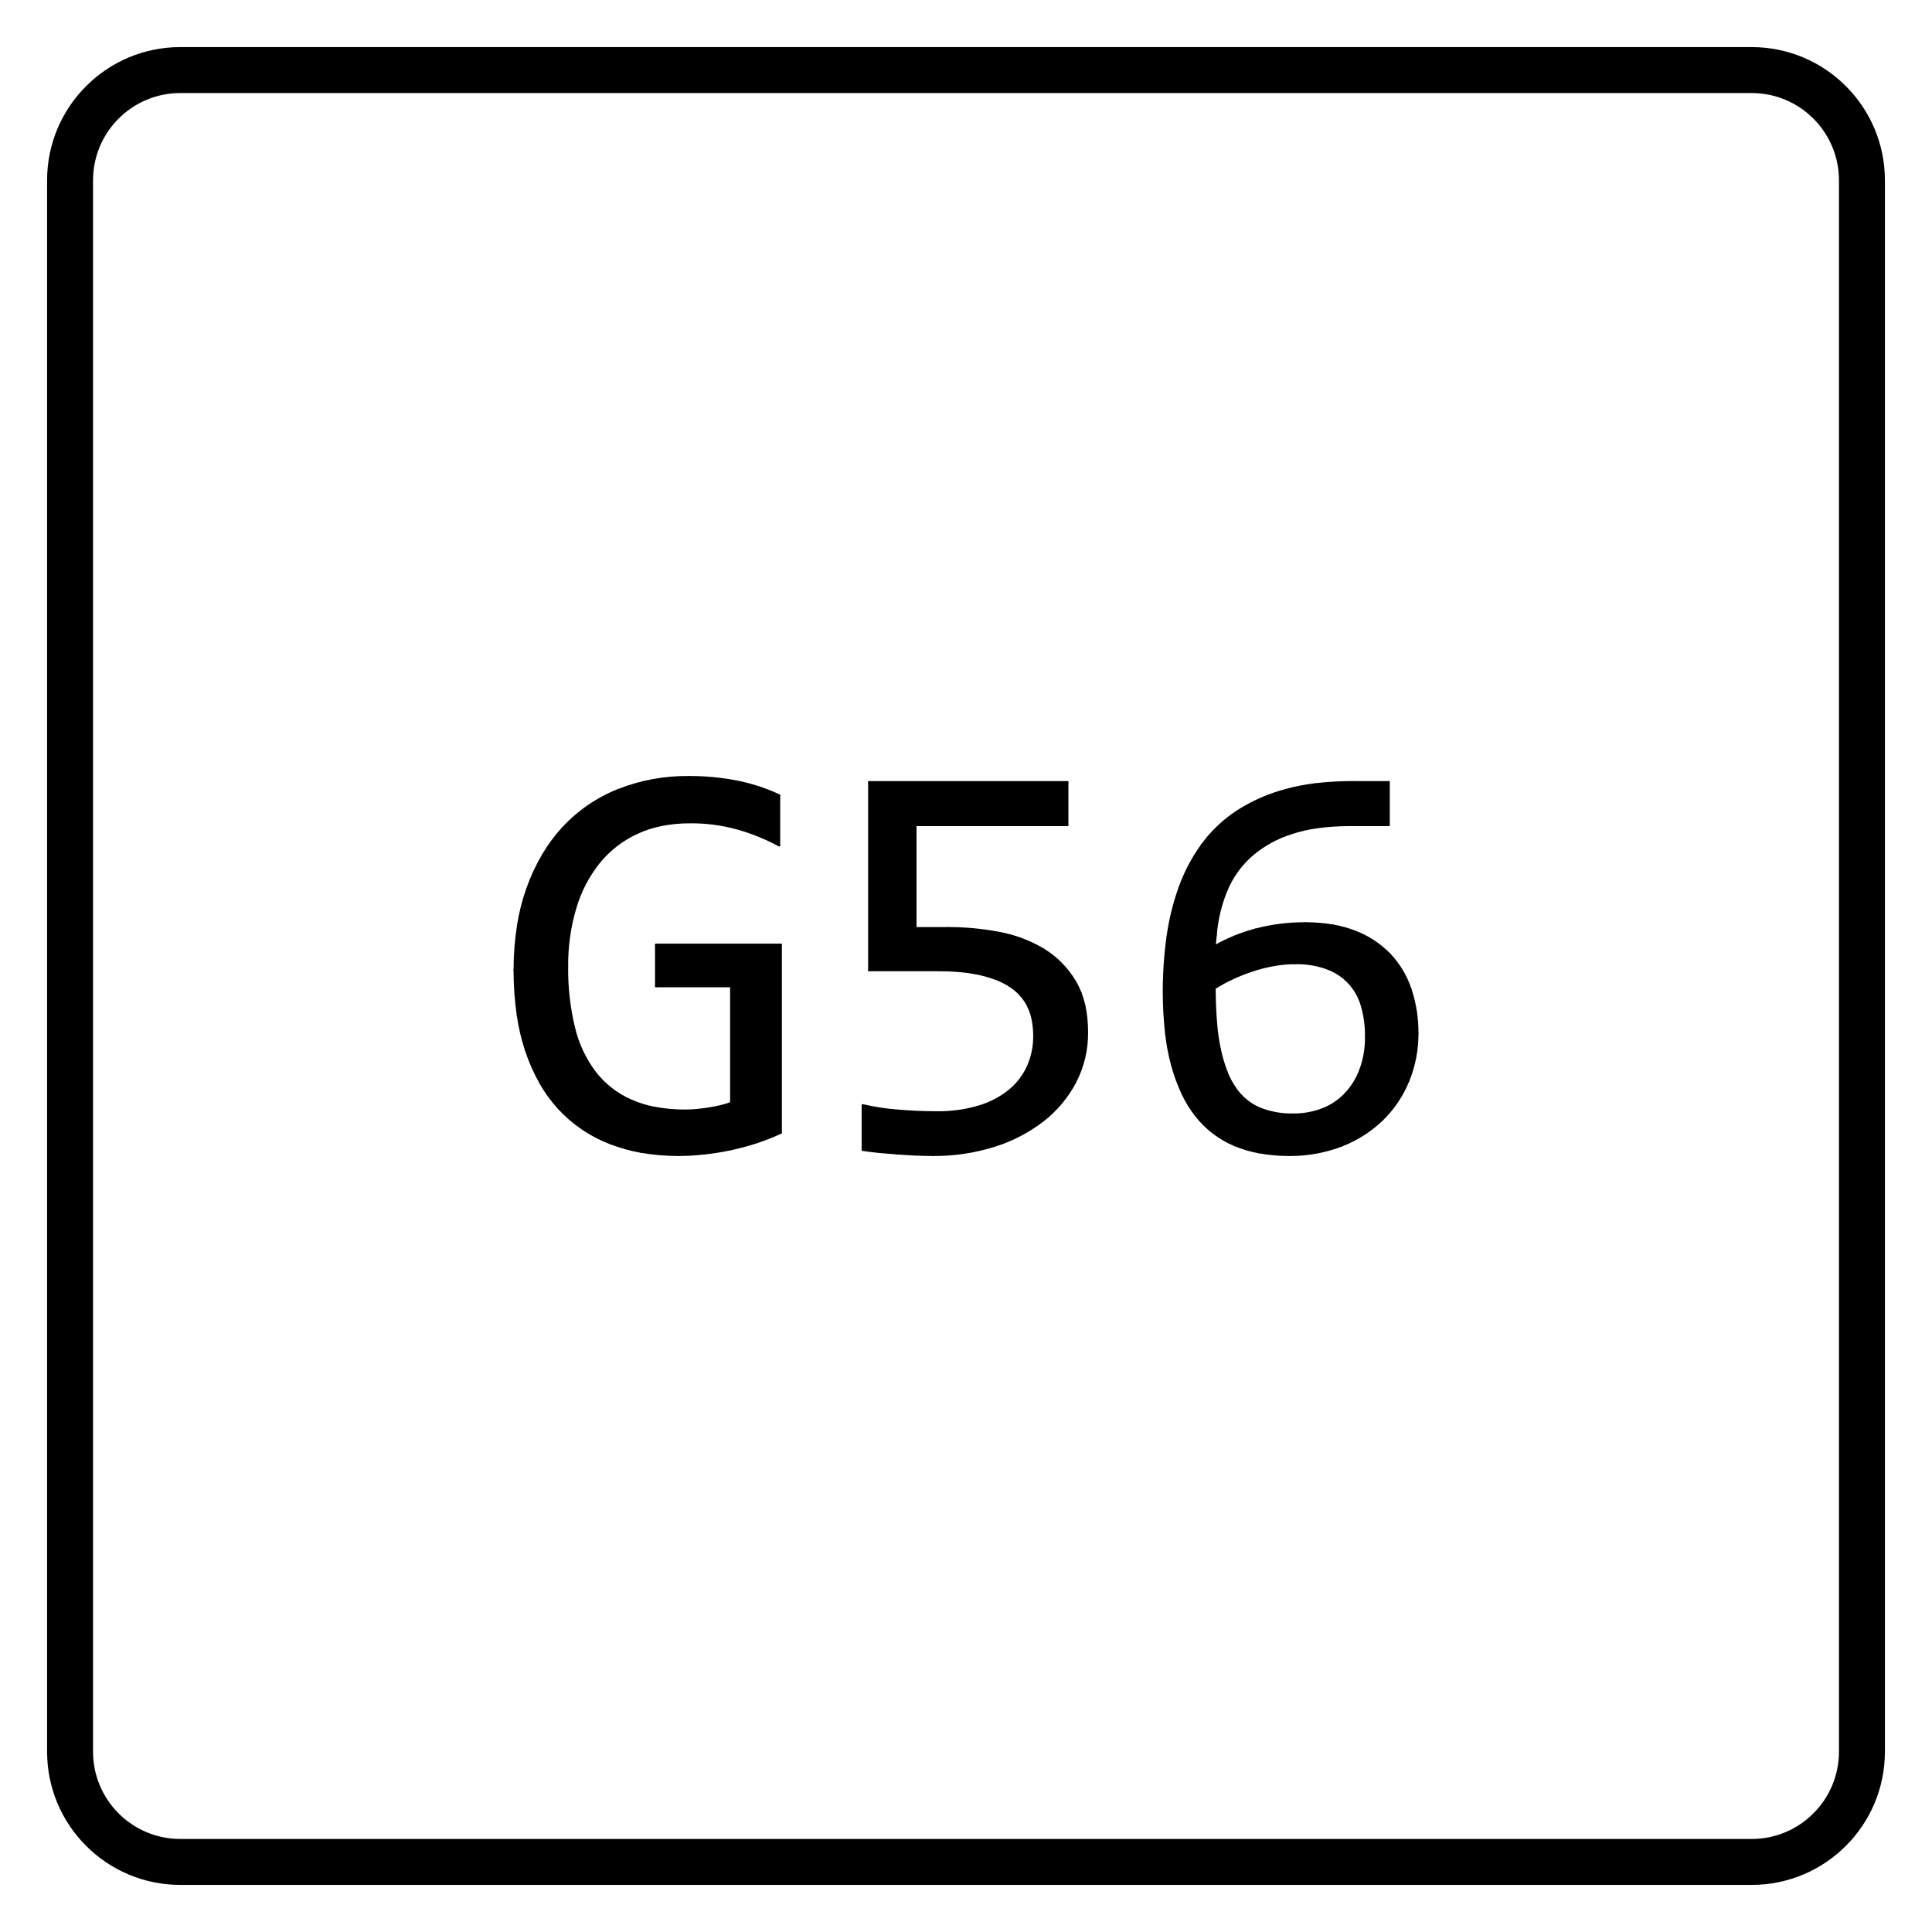
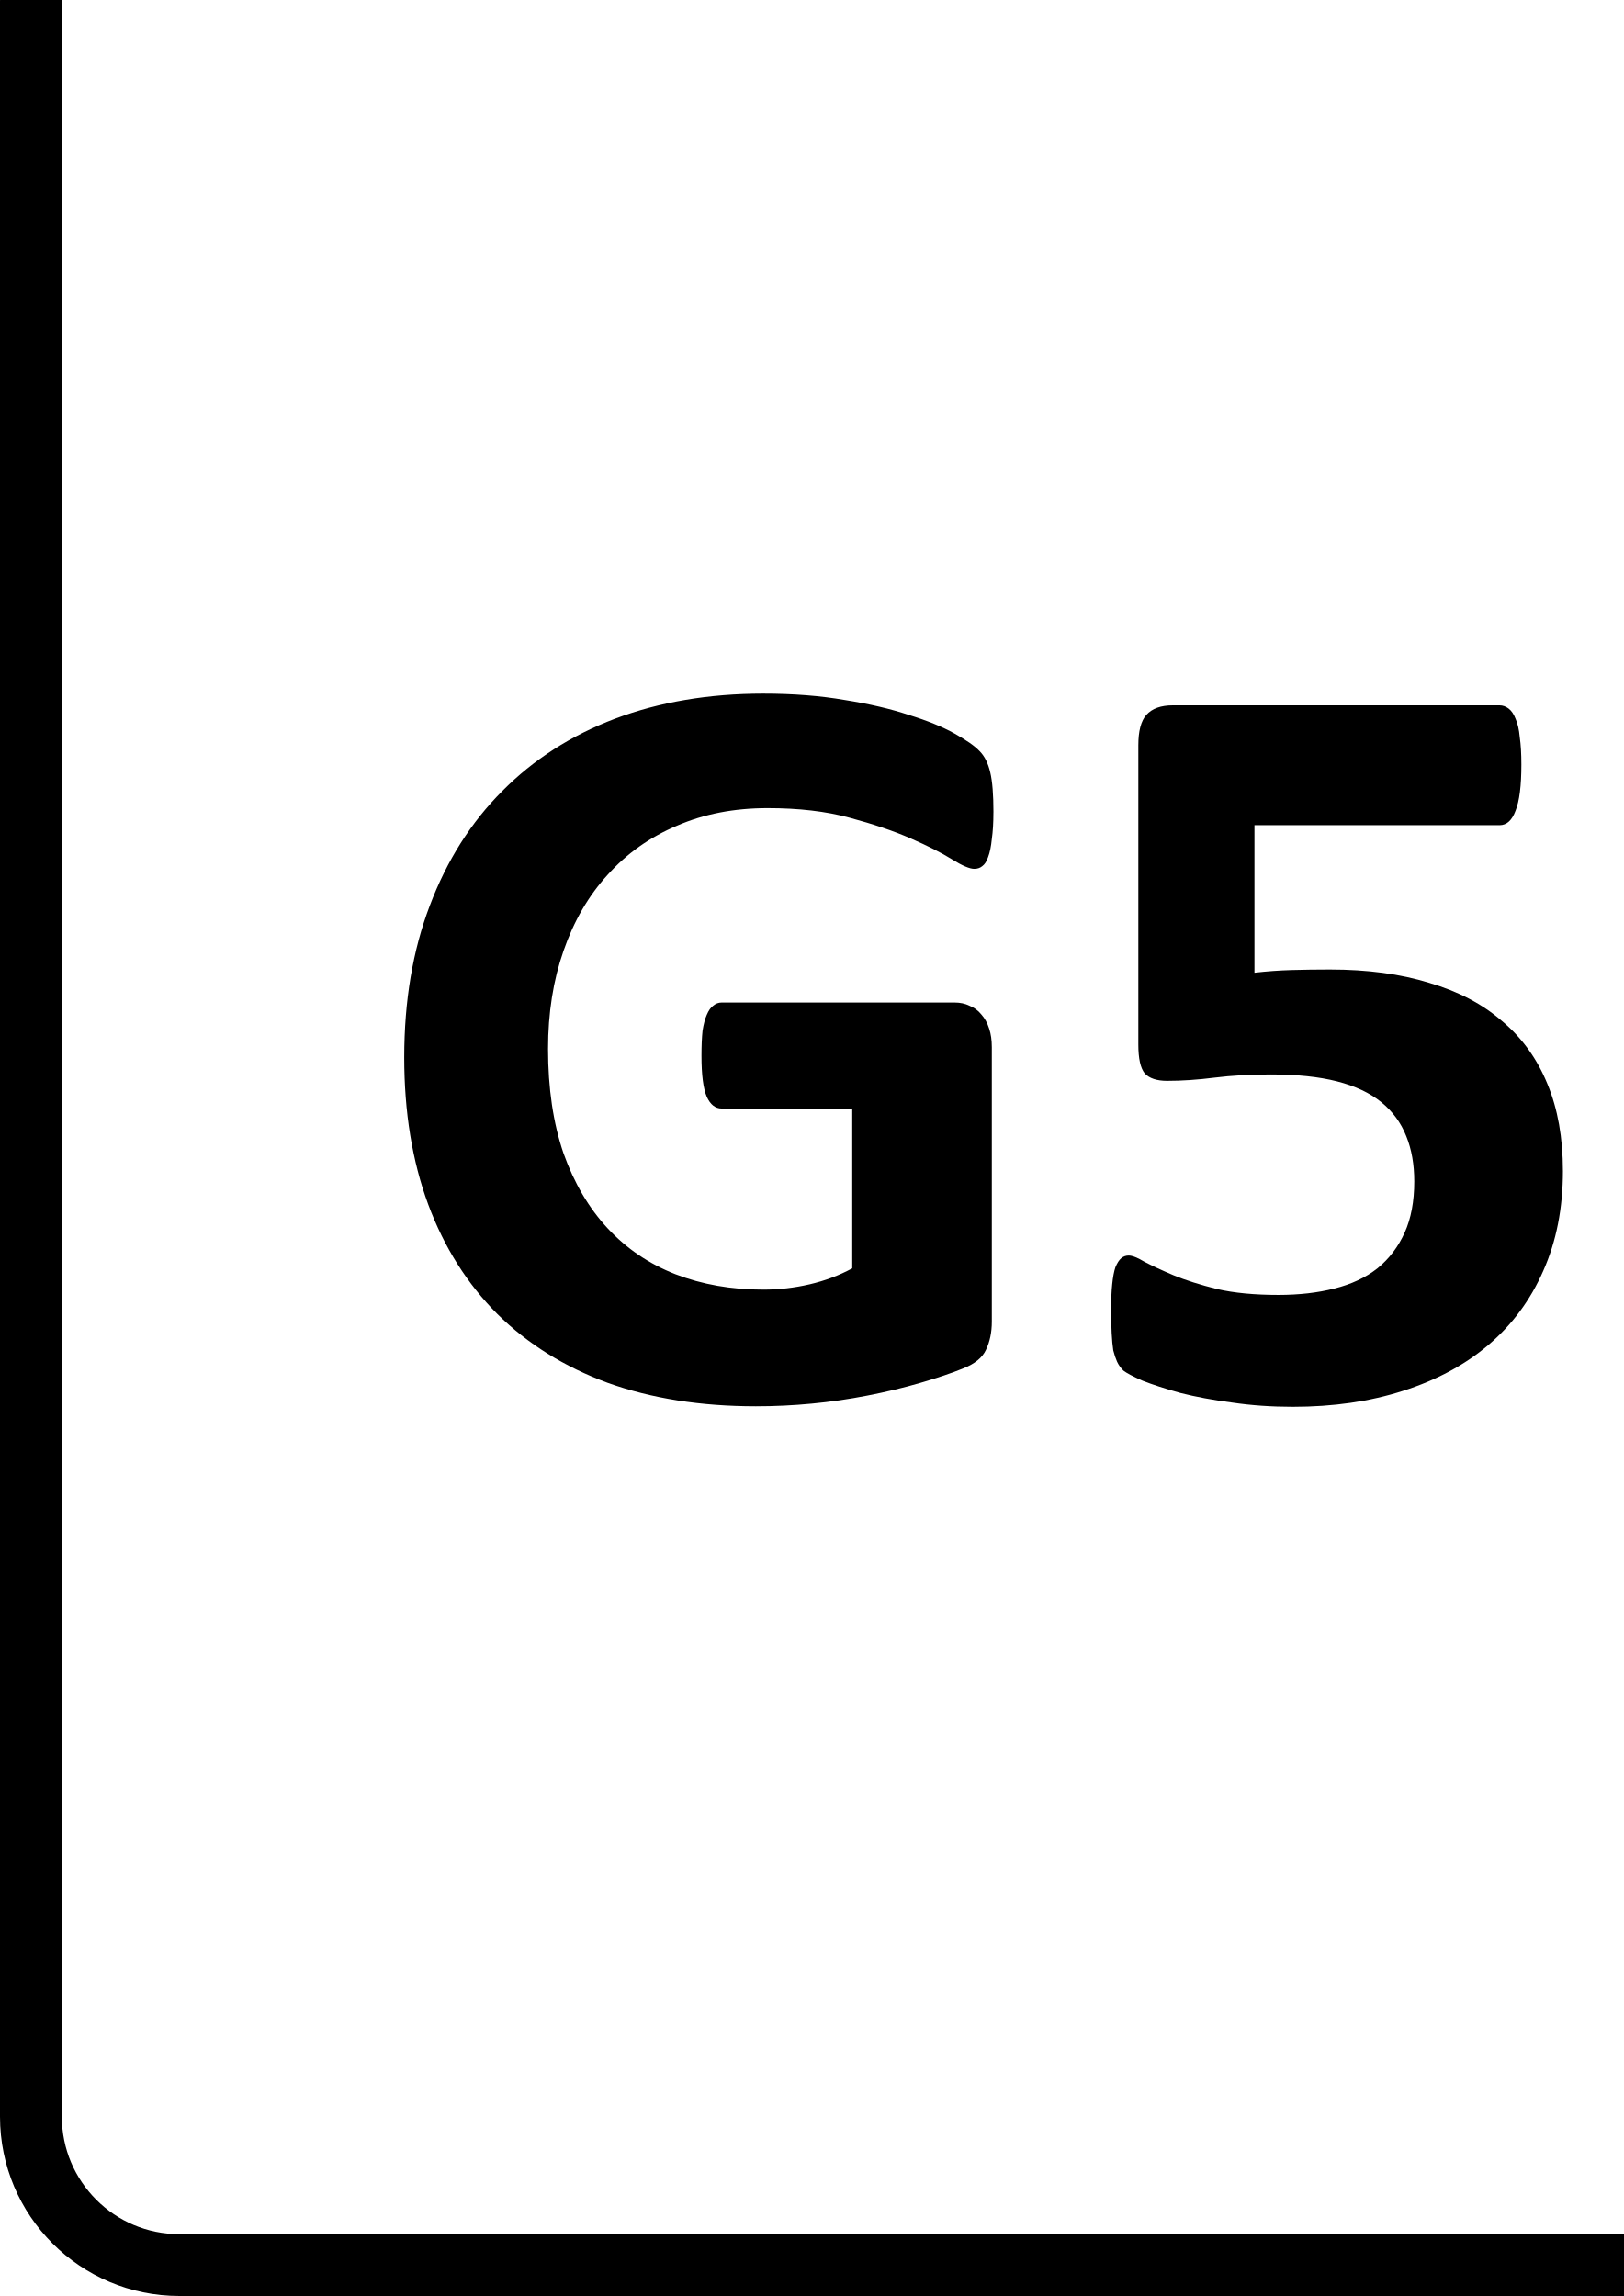
- <svg xmlns="http://www.w3.org/2000/svg" width="210.25mm" height="210.25mm" viewBox="-105.125 -105.125 210.25 210.25" version="1.1" style="stroke-linecap:round;stroke-linejoin:round;fill:none">
-   <g transform="scale(1,-1)">
-     <path d="M100,-85.5 L100,85.5 A14.5,14.5 0 0 1 85.5,100 L-85.5,100 A14.5,14.5 0 0 1 -100,85.5 L-100,-85.5 A14.5,14.5 0 0 1 -85.5,-100 L85.5,-100 A14.5,14.5 0 0 1 100,-85.5M-85.5,95 A9.5,9.5 0 0 1 -95,85.5 L-95,-85.5 A9.5,9.5 0 0 1 -85.5,-95 L85.5,-95 A9.5,9.5 0 0 1 95,-85.5 L95,85.5 A9.5,9.5 0 0 1 85.5,95 Z" style="fill:#000000;fill-rule:evenodd;" />
-     <path d="M43.543,-7.666 A11.575,11.575 0 0,1 43.099,-4.346" style="stroke:#000000;stroke-width:0.25;" />
-     <path d="M43.099,-4.346 A6.278,6.278 0 0,1 41.706,-1.836" style="stroke:#000000;stroke-width:0.25;" />
-     <path d="M41.706,-1.836 A6.354,6.354 0 0,1 39.304,-0.245" style="stroke:#000000;stroke-width:0.25;" />
-     <path d="M39.304,-0.245 A9.569,9.569 0 0,1 35.831,0.321" style="stroke:#000000;stroke-width:0.25;" />
-     <path d="M35.831,0.321 A13.319,13.319 0 0,1 33.474,0.107" style="stroke:#000000;stroke-width:0.25;" />
-     <path d="M33.474,0.107 A16.753,16.753 0 0,1 31.133,-0.49" style="stroke:#000000;stroke-width:0.25;" />
-     <path d="M31.133,-0.49 A19.951,19.951 0 0,1 28.945,-1.362" style="stroke:#000000;stroke-width:0.25;" />
-     <path d="M28.945,-1.362 A16.497,16.497 0 0,1 27.047,-2.402" style="stroke:#000000;stroke-width:0.25;" />
-     <path d="M27.047,-2.402 A47.228,47.228 0 0,1 27.211,-6.333" style="stroke:#000000;stroke-width:0.25;" />
-     <path d="M27.211,-6.333 A22.111,22.111 0 0,1 27.598,-8.998" style="stroke:#000000;stroke-width:0.25;" />
-     <path d="M27.598,-8.998 A16.349,16.349 0 0,1 28.353,-11.558" style="stroke:#000000;stroke-width:0.25;" />
-     <path d="M28.353,-11.558 A8.248,8.248 0 0,1 29.235,-13.236" style="stroke:#000000;stroke-width:0.25;" />
-     <path d="M29.235,-13.236 A6.111,6.111 0 0,1 31.913,-15.501" style="stroke:#000000;stroke-width:0.25;" />
-     <path d="M31.913,-15.501 A9.36,9.36 0 0,1 35.586,-16.174" style="stroke:#000000;stroke-width:0.25;" />
-     <path d="M35.586,-16.174 A8.741,8.741 0 0,1 38.784,-15.608" style="stroke:#000000;stroke-width:0.25;" />
-     <path d="M38.784,-15.608 A6.897,6.897 0 0,1 41.293,-13.94" style="stroke:#000000;stroke-width:0.25;" />
-     <path d="M41.293,-13.94 A7.814,7.814 0 0,1 42.946,-11.262" style="stroke:#000000;stroke-width:0.25;" />
-     <path d="M42.946,-11.262 A10.106,10.106 0 0,1 43.543,-7.666" style="stroke:#000000;stroke-width:0.25;" />
-     <path d="M49.113,-7.33 A13.46,13.46 0 0,0 48.118,-12.502" style="stroke:#000000;stroke-width:0.25;" />
-     <path d="M48.118,-12.502 A12.397,12.397 0 0,0 45.287,-16.71" style="stroke:#000000;stroke-width:0.25;" />
-     <path d="M45.287,-16.71 A13.237,13.237 0 0,0 40.865,-19.526" style="stroke:#000000;stroke-width:0.25;" />
-     <path d="M40.865,-19.526 A15.445,15.445 0 0,0 35.127,-20.551" style="stroke:#000000;stroke-width:0.25;" />
-     <path d="M35.127,-20.551 A18.268,18.268 0 0,0 31.879,-20.26" style="stroke:#000000;stroke-width:0.25;" />
-     <path d="M31.879,-20.26 A12.608,12.608 0 0,0 29.281,-19.495" style="stroke:#000000;stroke-width:0.25;" />
-     <path d="M29.281,-19.495 A10.386,10.386 0 0,0 25.027,-16.251" style="stroke:#000000;stroke-width:0.25;" />
-     <path d="M25.027,-16.251 A12.214,12.214 0 0,0 23.593,-13.923" style="stroke:#000000;stroke-width:0.25;" />
-     <path d="M23.593,-13.923 A18.923,18.923 0 0,0 22.426,-10.727" style="stroke:#000000;stroke-width:0.25;" />
-     <path d="M22.426,-10.727 A23.169,23.169 0 0,0 21.792,-7.358" style="stroke:#000000;stroke-width:0.25;" />
-     <path d="M21.792,-7.358 A40.527,40.527 0 0,0 21.538,-2.831" style="stroke:#000000;stroke-width:0.25;" />
-     <path d="M21.538,-2.831 A43.306,43.306 0 0,0 21.936,3.106" style="stroke:#000000;stroke-width:0.25;" />
-     <path d="M21.936,3.106 A26.623,26.623 0 0,0 23.252,8.523" style="stroke:#000000;stroke-width:0.25;" />
-     <path d="M23.252,8.523 A18.733,18.733 0 0,0 25.7,13.175" style="stroke:#000000;stroke-width:0.25;" />
-     <path d="M25.7,13.175 A14.692,14.692 0 0,0 29.511,16.802" style="stroke:#000000;stroke-width:0.25;" />
-     <path d="M29.511,16.802 A18.341,18.341 0 0,0 34.882,19.158" style="stroke:#000000;stroke-width:0.25;" />
-     <path d="M34.882,19.158 A21.389,21.389 0 0,0 38.004,19.764" style="stroke:#000000;stroke-width:0.25;" />
-     <path d="M38.004,19.764 A34.603,34.603 0 0,0 42.043,20" style="stroke:#000000;stroke-width:0.25;" />
-     <line x1="42.043" y1="20" x2="45.991" y2="20" style="stroke:#000000;stroke-width:0.25;" />
-     <line x1="45.991" y1="20" x2="45.991" y2="15.348" style="stroke:#000000;stroke-width:0.25;" />
-     <line x1="45.991" y1="15.348" x2="41.706" y2="15.348" style="stroke:#000000;stroke-width:0.25;" />
-     <path d="M41.706,15.348 A25.924,25.924 0 0,1 38.164,15.105" style="stroke:#000000;stroke-width:0.25;" />
-     <path d="M38.164,15.105 A15.441,15.441 0 0,1 35.494,14.491" style="stroke:#000000;stroke-width:0.25;" />
-     <path d="M35.494,14.491 A12.383,12.383 0 0,1 31.087,12.073" style="stroke:#000000;stroke-width:0.25;" />
-     <path d="M31.087,12.073 A10.449,10.449 0 0,1 28.363,8.309" style="stroke:#000000;stroke-width:0.25;" />
-     <path d="M28.363,8.309 A16.016,16.016 0 0,1 27.169,3.382" style="stroke:#000000;stroke-width:0.25;" />
-     <line x1="27.169" y1="3.382" x2="27.047" y2="2.127" style="stroke:#000000;stroke-width:0.25;" />
-     <path d="M27.047,2.127 A18.228,18.228 0 0,0 31.5,3.948" style="stroke:#000000;stroke-width:0.25;" />
-     <path d="M31.5,3.948 A20.702,20.702 0 0,0 36.963,4.637" style="stroke:#000000;stroke-width:0.25;" />
-     <path d="M36.963,4.637 A18.096,18.096 0 0,0 39.946,4.389" style="stroke:#000000;stroke-width:0.25;" />
-     <path d="M39.946,4.389 A11.757,11.757 0 0,0 42.273,3.749" style="stroke:#000000;stroke-width:0.25;" />
-     <path d="M42.273,3.749 A10.411,10.411 0 0,0 46.068,1.285" style="stroke:#000000;stroke-width:0.25;" />
-     <path d="M46.068,1.285 A10.202,10.202 0 0,0 48.348,-2.494" style="stroke:#000000;stroke-width:0.25;" />
-     <path d="M48.348,-2.494 A14.656,14.656 0 0,0 49.113,-7.33" style="stroke:#000000;stroke-width:0.25;" />
-     <path d="M13.16,-7.207 A11.473,11.473 0 0,0 11.874,-12.624" style="stroke:#000000;stroke-width:0.25;" />
-     <path d="M11.874,-12.624 A12.933,12.933 0 0,0 8.34,-16.832" style="stroke:#000000;stroke-width:0.25;" />
-     <path d="M8.34,-16.832 A16.871,16.871 0 0,0 3.03,-19.572" style="stroke:#000000;stroke-width:0.25;" />
-     <path d="M3.03,-19.572 A21.576,21.576 0 0,0 -3.581,-20.551" style="stroke:#000000;stroke-width:0.25;" />
-     <path d="M-3.581,-20.551 A42.927,42.927 0 0,0 -5.494,-20.505" style="stroke:#000000;stroke-width:0.25;" />
-     <path d="M-5.494,-20.505 A66.055,66.055 0 0,0 -7.529,-20.383" style="stroke:#000000;stroke-width:0.25;" />
-     <path d="M-7.529,-20.383 A102.483,102.483 0 0,0 -9.503,-20.214" style="stroke:#000000;stroke-width:0.25;" />
-     <path d="M-9.503,-20.214 A27.605,27.605 0 0,0 -11.232,-20" style="stroke:#000000;stroke-width:0.25;" />
-     <line x1="-11.232" y1="-20" x2="-11.232" y2="-15.165" style="stroke:#000000;stroke-width:0.25;" />
-     <path d="M-11.232,-15.165 A25.71,25.71 0 0,1 -7.452,-15.746" style="stroke:#000000;stroke-width:0.25;" />
-     <path d="M-7.452,-15.746 A49.972,49.972 0 0,1 -3.152,-15.93" style="stroke:#000000;stroke-width:0.25;" />
-     <path d="M-3.152,-15.93 A15.472,15.472 0 0,1 1.255,-15.348" style="stroke:#000000;stroke-width:0.25;" />
-     <path d="M1.255,-15.348 A9.846,9.846 0 0,1 4.591,-13.68" style="stroke:#000000;stroke-width:0.25;" />
-     <path d="M4.591,-13.68 A7.318,7.318 0 0,1 6.702,-11.048" style="stroke:#000000;stroke-width:0.25;" />
-     <path d="M6.702,-11.048 A7.993,7.993 0 0,1 7.437,-7.575" style="stroke:#000000;stroke-width:0.25;" />
-     <path d="M7.437,-7.575 A9.043,9.043 0 0,1 7.268,-5.836" style="stroke:#000000;stroke-width:0.25;" />
-     <path d="M7.268,-5.836 A5.985,5.985 0 0,1 6.831,-4.484" style="stroke:#000000;stroke-width:0.25;" />
-     <path d="M6.831,-4.484 A5.298,5.298 0 0,1 5.986,-3.188" style="stroke:#000000;stroke-width:0.25;" />
-     <path d="M5.986,-3.188 A5.756,5.756 0 0,1 4.759,-2.142" style="stroke:#000000;stroke-width:0.25;" />
-     <path d="M4.759,-2.142 A8.206,8.206 0 0,1 3.193,-1.369" style="stroke:#000000;stroke-width:0.25;" />
-     <path d="M3.193,-1.369 A13.486,13.486 0 0,1 1.034,-0.774" style="stroke:#000000;stroke-width:0.25;" />
-     <path d="M1.034,-0.774 A17.356,17.356 0 0,1 -0.733,-0.535" style="stroke:#000000;stroke-width:0.25;" />
-     <path d="M-0.733,-0.535 A26.6,26.6 0 0,1 -2.938,-0.444" style="stroke:#000000;stroke-width:0.25;" />
-     <line x1="-2.938" y1="-0.444" x2="-10.528" y2="-0.444" style="stroke:#000000;stroke-width:0.25;" />
-     <line x1="-10.528" y1="-0.444" x2="-10.528" y2="20" style="stroke:#000000;stroke-width:0.25;" />
-     <line x1="-10.528" y1="20" x2="11.018" y2="20" style="stroke:#000000;stroke-width:0.25;" />
-     <line x1="11.018" y1="20" x2="11.018" y2="15.348" style="stroke:#000000;stroke-width:0.25;" />
-     <line x1="11.018" y1="15.348" x2="-5.509" y2="15.348" style="stroke:#000000;stroke-width:0.25;" />
-     <line x1="-5.509" y1="15.348" x2="-5.509" y2="4.116" style="stroke:#000000;stroke-width:0.25;" />
-     <line x1="-5.509" y1="4.116" x2="-2.02" y2="4.116" style="stroke:#000000;stroke-width:0.25;" />
-     <path d="M-2.02,4.116 A29.787,29.787 0 0,0 3.581,3.596" style="stroke:#000000;stroke-width:0.25;" />
-     <path d="M3.581,3.596 A14.381,14.381 0 0,0 8.431,1.775" style="stroke:#000000;stroke-width:0.25;" />
-     <path d="M8.431,1.775 A10.024,10.024 0 0,0 11.859,-1.714" style="stroke:#000000;stroke-width:0.25;" />
-     <path d="M11.859,-1.714 A7.918,7.918 0 0,0 12.446,-2.925" style="stroke:#000000;stroke-width:0.25;" />
-     <path d="M12.446,-2.925 A9.939,9.939 0 0,0 12.877,-4.369" style="stroke:#000000;stroke-width:0.25;" />
-     <path d="M12.877,-4.369 A11.491,11.491 0 0,0 13.084,-5.675" style="stroke:#000000;stroke-width:0.25;" />
-     <path d="M13.084,-5.675 A15.47,15.47 0 0,0 13.16,-7.207" style="stroke:#000000;stroke-width:0.25;" />
-     <path d="M-20.345,13.145 A22.649,22.649 0 0,1 -24.935,14.996" style="stroke:#000000;stroke-width:0.25;" />
-     <path d="M-24.935,14.996 A19.068,19.068 0 0,1 -30.077,15.654" style="stroke:#000000;stroke-width:0.25;" />
-     <path d="M-30.077,15.654 A15.887,15.887 0 0,1 -33.193,15.346" style="stroke:#000000;stroke-width:0.25;" />
-     <path d="M-33.193,15.346 A11.606,11.606 0 0,1 -35.739,14.522" style="stroke:#000000;stroke-width:0.25;" />
-     <path d="M-35.739,14.522 A11.537,11.537 0 0,1 -39.916,11.324" style="stroke:#000000;stroke-width:0.25;" />
-     <path d="M-39.916,11.324 A14.502,14.502 0 0,1 -42.517,6.35" style="stroke:#000000;stroke-width:0.25;" />
-     <path d="M-42.517,6.35 A21.601,21.601 0 0,1 -43.42,-0.076" style="stroke:#000000;stroke-width:0.25;" />
-     <path d="M-43.42,-0.076 A26.929,26.929 0 0,1 -42.686,-6.657" style="stroke:#000000;stroke-width:0.25;" />
-     <path d="M-42.686,-6.657 A13.264,13.264 0 0,1 -40.391,-11.584" style="stroke:#000000;stroke-width:0.25;" />
-     <path d="M-40.391,-11.584 A10.091,10.091 0 0,1 -36.397,-14.675" style="stroke:#000000;stroke-width:0.25;" />
-     <path d="M-36.397,-14.675 A11.236,11.236 0 0,1 -33.9,-15.442" style="stroke:#000000;stroke-width:0.25;" />
-     <path d="M-33.9,-15.442 A18.446,18.446 0 0,1 -30.567,-15.746" style="stroke:#000000;stroke-width:0.25;" />
-     <path d="M-30.567,-15.746 A13.914,13.914 0 0,1 -29.312,-15.685" style="stroke:#000000;stroke-width:0.25;" />
-     <path d="M-29.312,-15.685 A20.22,20.22 0 0,1 -27.965,-15.516" style="stroke:#000000;stroke-width:0.25;" />
-     <path d="M-27.965,-15.516 A16.29,16.29 0 0,1 -26.664,-15.256" style="stroke:#000000;stroke-width:0.25;" />
-     <path d="M-26.664,-15.256 A9.839,9.839 0 0,1 -25.547,-14.92" style="stroke:#000000;stroke-width:0.25;" />
-     <line x1="-25.547" y1="-14.92" x2="-25.547" y2="-2.188" style="stroke:#000000;stroke-width:0.25;" />
-     <line x1="-25.547" y1="-2.188" x2="-33.719" y2="-2.188" style="stroke:#000000;stroke-width:0.25;" />
-     <line x1="-33.719" y1="-2.188" x2="-33.719" y2="2.311" style="stroke:#000000;stroke-width:0.25;" />
-     <line x1="-33.719" y1="2.311" x2="-20.161" y2="2.311" style="stroke:#000000;stroke-width:0.25;" />
-     <line x1="-20.161" y1="2.311" x2="-20.161" y2="-18.133" style="stroke:#000000;stroke-width:0.25;" />
-     <path d="M-20.161,-18.133 A24.636,24.636 0 0,0 -22.808,-19.174" style="stroke:#000000;stroke-width:0.25;" />
-     <path d="M-22.808,-19.174 A26.557,26.557 0 0,0 -25.654,-19.939" style="stroke:#000000;stroke-width:0.25;" />
-     <path d="M-25.654,-19.939 A28.845,28.845 0 0,0 -28.547,-20.398" style="stroke:#000000;stroke-width:0.25;" />
-     <path d="M-28.547,-20.398 A26.336,26.336 0 0,0 -31.332,-20.551" style="stroke:#000000;stroke-width:0.25;" />
-     <path d="M-31.332,-20.551 A23.552,23.552 0 0,0 -35.367,-20.203" style="stroke:#000000;stroke-width:0.25;" />
-     <path d="M-35.367,-20.203 A17.425,17.425 0 0,0 -38.723,-19.265" style="stroke:#000000;stroke-width:0.25;" />
-     <path d="M-38.723,-19.265 A14.756,14.756 0 0,0 -44.323,-15.455" style="stroke:#000000;stroke-width:0.25;" />
-     <path d="M-44.323,-15.455 A14.829,14.829 0 0,0 -46.297,-12.733" style="stroke:#000000;stroke-width:0.25;" />
-     <path d="M-46.297,-12.733 A19.95,19.95 0 0,0 -47.873,-9.166" style="stroke:#000000;stroke-width:0.25;" />
-     <path d="M-47.873,-9.166 A22.201,22.201 0 0,0 -48.766,-5.346" style="stroke:#000000;stroke-width:0.25;" />
-     <path d="M-48.766,-5.346 A34.844,34.844 0 0,0 -49.113,-0.444" style="stroke:#000000;stroke-width:0.25;" />
-     <path d="M-49.113,-0.444 A31.553,31.553 0 0,0 -48.736,4.419" style="stroke:#000000;stroke-width:0.25;" />
-     <path d="M-48.736,4.419 A22.197,22.197 0 0,0 -47.736,8.386" style="stroke:#000000;stroke-width:0.25;" />
-     <path d="M-47.736,8.386 A21.432,21.432 0 0,0 -46.019,12.084" style="stroke:#000000;stroke-width:0.25;" />
-     <path d="M-46.019,12.084 A16.928,16.928 0 0,0 -43.864,14.996" style="stroke:#000000;stroke-width:0.25;" />
-     <path d="M-43.864,14.996 A16.462,16.462 0 0,0 -37.866,19.128" style="stroke:#000000;stroke-width:0.25;" />
-     <path d="M-37.866,19.128 A20.354,20.354 0 0,0 -30.138,20.551" style="stroke:#000000;stroke-width:0.25;" />
-     <path d="M-30.138,20.551 A26.75,26.75 0 0,0 -25.012,20.076" style="stroke:#000000;stroke-width:0.25;" />
-     <path d="M-25.012,20.076 A20.142,20.142 0 0,0 -20.345,18.562" style="stroke:#000000;stroke-width:0.25;" />
-     <line x1="-20.345" y1="18.562" x2="-20.345" y2="13.145" style="stroke:#000000;stroke-width:0.25;" />
-     <path d="M21.538,-2.831 A43.306,43.306 0 0 0 21.936,3.106 A26.623,26.623 0 0 0 23.252,8.523 A18.733,18.733 0 0 0 25.7,13.175 A14.692,14.692 0 0 0 29.511,16.802 A18.341,18.341 0 0 0 34.882,19.158 A21.389,21.389 0 0 0 38.004,19.764 A34.603,34.603 0 0 0 42.043,20 L45.991,20 L45.991,15.348 L41.706,15.348 A25.924,25.924 0 0 1 38.164,15.105 A15.441,15.441 0 0 1 35.494,14.491 A12.383,12.383 0 0 1 31.087,12.073 A10.449,10.449 0 0 1 28.363,8.309 A16.016,16.016 0 0 1 27.169,3.382 L27.047,2.127 A18.228,18.228 0 0 0 31.5,3.948 A20.702,20.702 0 0 0 36.963,4.637 A18.096,18.096 0 0 0 39.946,4.389 A11.757,11.757 0 0 0 42.273,3.749 A10.411,10.411 0 0 0 46.068,1.285 A10.202,10.202 0 0 0 48.348,-2.494 A14.656,14.656 0 0 0 49.113,-7.33 A13.46,13.46 0 0 0 48.118,-12.502 A12.397,12.397 0 0 0 45.287,-16.71 A13.237,13.237 0 0 0 40.865,-19.526 A15.445,15.445 0 0 0 35.127,-20.551 A18.268,18.268 0 0 0 31.879,-20.26 A12.608,12.608 0 0 0 29.281,-19.495 A10.386,10.386 0 0 0 25.027,-16.251 A12.214,12.214 0 0 0 23.593,-13.923 A18.923,18.923 0 0 0 22.426,-10.727 A23.169,23.169 0 0 0 21.792,-7.358 A40.527,40.527 0 0 0 21.538,-2.831M42.946,-11.262 A10.106,10.106 0 0 1 43.543,-7.666 A11.575,11.575 0 0 1 43.099,-4.346 A6.278,6.278 0 0 1 41.706,-1.836 A6.354,6.354 0 0 1 39.304,-0.245 A9.57,9.57 0 0 1 35.831,0.321 A13.319,13.319 0 0 1 33.474,0.107 A16.753,16.753 0 0 1 31.133,-0.49 A19.951,19.951 0 0 1 28.945,-1.362 A16.497,16.497 0 0 1 27.047,-2.402 A47.228,47.228 0 0 1 27.211,-6.333 A22.111,22.111 0 0 1 27.598,-8.998 A16.349,16.349 0 0 1 28.353,-11.558 A8.248,8.248 0 0 1 29.235,-13.236 A6.111,6.111 0 0 1 31.913,-15.501 A9.36,9.36 0 0 1 35.586,-16.174 A8.741,8.741 0 0 1 38.784,-15.608 A6.897,6.897 0 0 1 41.293,-13.94 A7.814,7.814 0 0 1 42.946,-11.262M-20.345,18.562 L-20.345,13.145 A22.649,22.649 0 0 1 -24.935,14.996 A19.068,19.068 0 0 1 -30.077,15.654 A15.887,15.887 0 0 1 -33.193,15.346 A11.606,11.606 0 0 1 -35.739,14.522 A11.537,11.537 0 0 1 -39.916,11.324 A14.502,14.502 0 0 1 -42.517,6.35 A21.601,21.601 0 0 1 -43.42,-0.076 A26.929,26.929 0 0 1 -42.686,-6.657 A13.264,13.264 0 0 1 -40.391,-11.584 A10.091,10.091 0 0 1 -36.397,-14.675 A11.236,11.236 0 0 1 -33.9,-15.442 A18.446,18.446 0 0 1 -30.567,-15.746 A13.914,13.914 0 0 1 -29.312,-15.685 A20.22,20.22 0 0 1 -27.965,-15.516 A16.29,16.29 0 0 1 -26.664,-15.256 A9.839,9.839 0 0 1 -25.547,-14.92 L-25.547,-2.188 L-33.719,-2.188 L-33.719,2.311 L-20.161,2.311 L-20.161,-18.133 A24.636,24.636 0 0 0 -22.808,-19.174 A26.557,26.557 0 0 0 -25.654,-19.939 A28.845,28.845 0 0 0 -28.547,-20.398 A26.336,26.336 0 0 0 -31.332,-20.551 A23.552,23.552 0 0 0 -35.367,-20.203 A17.425,17.425 0 0 0 -38.723,-19.265 A14.756,14.756 0 0 0 -44.323,-15.455 A14.829,14.829 0 0 0 -46.297,-12.733 A19.95,19.95 0 0 0 -47.873,-9.166 A22.201,22.201 0 0 0 -48.766,-5.346 A34.844,34.844 0 0 0 -49.113,-0.444 A31.553,31.553 0 0 0 -48.736,4.419 A22.197,22.197 0 0 0 -47.736,8.386 A21.432,21.432 0 0 0 -46.019,12.084 A16.928,16.928 0 0 0 -43.864,14.996 A16.462,16.462 0 0 0 -37.866,19.128 A20.354,20.354 0 0 0 -30.138,20.551 A26.75,26.75 0 0 0 -25.012,20.076 A20.142,20.142 0 0 0 -20.345,18.562M13.084,-5.675 A15.47,15.47 0 0 0 13.16,-7.207 A11.473,11.473 0 0 0 11.874,-12.624 A12.933,12.933 0 0 0 8.34,-16.832 A16.871,16.871 0 0 0 3.03,-19.572 A21.576,21.576 0 0 0 -3.581,-20.551 A42.927,42.927 0 0 0 -5.494,-20.505 A66.055,66.055 0 0 0 -7.529,-20.383 A102.483,102.483 0 0 0 -9.503,-20.214 A27.605,27.605 0 0 0 -11.232,-20 L-11.232,-15.165 A25.71,25.71 0 0 1 -7.452,-15.746 A49.972,49.972 0 0 1 -3.152,-15.93 A15.472,15.472 0 0 1 1.255,-15.348 A9.846,9.846 0 0 1 4.591,-13.68 A7.318,7.318 0 0 1 6.702,-11.048 A7.993,7.993 0 0 1 7.437,-7.575 A9.043,9.043 0 0 1 7.268,-5.836 A5.985,5.985 0 0 1 6.831,-4.484 A5.298,5.298 0 0 1 5.986,-3.188 A5.756,5.756 0 0 1 4.759,-2.142 A8.206,8.206 0 0 1 3.193,-1.369 A13.486,13.486 0 0 1 1.034,-0.774 A17.356,17.356 0 0 1 -0.733,-0.535 A26.6,26.6 0 0 1 -2.938,-0.444 L-10.528,-0.444 L-10.528,20 L11.018,20 L11.018,15.348 L-5.509,15.348 L-5.509,4.116 L-2.02,4.116 A29.787,29.787 0 0 0 3.581,3.596 A14.381,14.381 0 0 0 8.431,1.775 A10.024,10.024 0 0 0 11.859,-1.714 A7.918,7.918 0 0 0 12.446,-2.925 A9.939,9.939 0 0 0 12.877,-4.369 A11.491,11.491 0 0 0 13.084,-5.675" style="fill:#000000;fill-rule:evenodd;" />
+ <svg xmlns="http://www.w3.org/2000/svg" width="210mm" height="297mm" viewBox="0 0 210 297" version="1.1" id="svg8">
+   <defs id="defs2" />
+   <g id="layer1">
+     <g style="fill:none;stroke-linecap:round;stroke-linejoin:round" id="g1222" transform="matrix(1.5,0,0,1.5,150,147)">
+       <g id="g1079" transform="scale(1,-1)">
+         <path id="path815" style="fill:#000000;fill-rule:evenodd;stroke-width:1.067" d="m 113.333,-84.533 v 182.4 A 15.467,15.467 0 0 1 97.867,113.333 h -182.4 A 15.467,15.467 0 0 1 -100,97.867 v -182.4 A 15.467,15.467 0 0 1 -84.533,-100 h 182.4 a 15.467,15.467 0 0 1 15.467,15.467 M -84.533,108 A 10.133,10.133 0 0 1 -94.667,97.867 v -182.4 a 10.133,10.133 0 0 1 10.133,-10.133 h 182.4 A 10.133,10.133 0 0 1 108,-84.533 v 182.4 A 10.133,10.133 0 0 1 97.867,108 Z" />
+         <g aria-label="G56" transform="scale(1,-1)" style="font-style:normal;font-weight:normal;font-size:94.074px;line-height:125%;font-family:sans-serif;letter-spacing:0px;word-spacing:0px;fill:#000000;fill-opacity:1;stroke:none;stroke-width:0.176px;stroke-linecap:butt;stroke-linejoin:miter;stroke-opacity:1" id="text1226">
+           <path d="m -14.345,-27.944 q 0,1.332 -0.138,2.297 -0.092,0.965 -0.322,1.562 -0.184,0.551 -0.505,0.781 -0.276,0.23 -0.689,0.23 -0.597,0 -1.929,-0.827 -1.332,-0.827 -3.537,-1.791 -2.205,-0.965 -5.282,-1.791 -3.032,-0.827 -7.074,-0.827 -4.318,0 -7.809,1.516 -3.491,1.47 -5.971,4.226 -2.48,2.71 -3.813,6.569 -1.332,3.813 -1.332,8.452 0,5.099 1.332,9.003 1.378,3.859 3.813,6.477 2.435,2.618 5.834,3.95 3.445,1.332 7.579,1.332 2.021,0 3.996,-0.459 1.975,-0.459 3.675,-1.378 V -2.404 h -11.254 q -0.827,0 -1.286,-1.011 -0.459,-1.056 -0.459,-3.537 0,-1.286 0.092,-2.159 0.138,-0.873 0.367,-1.378 0.23,-0.551 0.551,-0.781 0.322,-0.276 0.735,-0.276 h 20.073 q 0.735,0 1.286,0.276 0.597,0.23 1.011,0.735 0.459,0.505 0.689,1.24 0.23,0.689 0.23,1.608 V 15.97 q 0,1.378 -0.505,2.435 -0.459,1.011 -1.975,1.608 -1.47,0.597 -3.675,1.24 -2.205,0.643 -4.593,1.102 -2.343,0.459 -4.777,0.689 -2.389,0.23 -4.823,0.23 -7.12,0 -12.77,-2.021 -5.604,-2.067 -9.508,-5.926 -3.904,-3.904 -5.971,-9.463 -2.067,-5.604 -2.067,-12.678 0,-7.304 2.205,-13.091 2.205,-5.834 6.247,-9.876 4.042,-4.088 9.738,-6.247 5.742,-2.159 12.77,-2.159 3.859,0 7.028,0.551 3.169,0.505 5.512,1.286 2.389,0.735 3.95,1.608 1.562,0.873 2.159,1.516 0.643,0.643 0.919,1.837 0.276,1.148 0.276,3.445 z" style="font-style:normal;font-variant:normal;font-weight:bold;font-stretch:normal;font-family:Calibri;-inkscape-font-specification:'Calibri Bold';stroke-width:0.176px" id="path1274" />
+           <path d="m 34.759,2.97 q 0,4.823 -1.7,8.636 -1.654,3.767 -4.731,6.385 -3.032,2.572 -7.35,3.95 -4.272,1.378 -9.508,1.378 -2.756,0 -5.237,-0.367 -2.48,-0.322 -4.456,-0.827 -1.975,-0.551 -3.261,-1.056 -1.24,-0.551 -1.654,-0.873 -0.367,-0.367 -0.551,-0.781 -0.184,-0.413 -0.322,-0.965 -0.092,-0.597 -0.138,-1.47 -0.046,-0.873 -0.046,-2.067 0,-1.286 0.092,-2.159 0.092,-0.919 0.276,-1.47 0.23,-0.551 0.505,-0.781 0.276,-0.23 0.643,-0.23 0.459,0 1.378,0.551 0.965,0.505 2.48,1.148 1.562,0.643 3.767,1.194 2.205,0.505 5.282,0.505 2.664,0 4.823,-0.551 2.205,-0.551 3.721,-1.746 1.516,-1.24 2.343,-3.078 0.827,-1.837 0.827,-4.41 0,-2.205 -0.689,-3.904 Q 20.565,-1.761 19.095,-2.955 17.625,-4.149 15.283,-4.747 12.94,-5.344 9.587,-5.344 q -2.664,0 -4.869,0.276 -2.159,0.276 -4.088,0.276 -1.332,0 -1.929,-0.643 -0.551,-0.689 -0.551,-2.48 v -25.815 q 0,-1.837 0.689,-2.618 0.735,-0.827 2.297,-0.827 H 29.293 q 0.413,0 0.781,0.276 0.367,0.276 0.597,0.873 0.276,0.597 0.367,1.608 0.138,0.965 0.138,2.343 0,2.756 -0.505,3.996 -0.459,1.24 -1.378,1.24 H 8.163 v 12.724 q 1.608,-0.184 3.169,-0.23 1.608,-0.046 3.353,-0.046 4.823,0 8.544,1.148 3.767,1.102 6.293,3.307 2.572,2.159 3.904,5.42 1.332,3.215 1.332,7.487 z" style="font-style:normal;font-variant:normal;font-weight:bold;font-stretch:normal;font-family:Calibri;-inkscape-font-specification:'Calibri Bold';stroke-width:0.176px" id="path1276" />
+           <path d="m 84.001,2.419 q 0,4.502 -1.378,8.36 -1.378,3.813 -4.042,6.615 -2.664,2.756 -6.569,4.364 -3.904,1.562 -9.003,1.562 -4.134,0 -7.212,-0.965 -3.078,-0.919 -5.328,-2.664 -2.251,-1.791 -3.675,-4.318 -1.424,-2.526 -2.297,-5.696 -0.827,-3.169 -1.148,-6.89 -0.322,-3.721 -0.322,-7.901 0,-3.491 0.322,-7.304 0.367,-3.813 1.332,-7.487 1.011,-3.675 2.802,-6.982 1.791,-3.353 4.593,-5.834 2.848,-2.526 6.844,-3.996 4.042,-1.47 9.554,-1.47 1.746,0 3.491,0.23 1.791,0.184 3.307,0.505 1.516,0.322 2.572,0.735 1.056,0.413 1.378,0.735 0.367,0.276 0.551,0.643 0.184,0.367 0.276,0.827 0.138,0.413 0.184,1.056 0.046,0.643 0.046,1.562 0,1.424 -0.092,2.389 -0.046,0.919 -0.23,1.47 -0.184,0.505 -0.505,0.735 -0.322,0.23 -0.781,0.23 -0.551,0 -1.424,-0.276 -0.873,-0.322 -2.113,-0.689 -1.24,-0.367 -2.94,-0.643 -1.654,-0.276 -3.859,-0.276 -3.721,0 -6.293,1.378 -2.572,1.378 -4.18,3.767 -1.608,2.343 -2.343,5.466 -0.735,3.124 -0.781,6.615 1.011,-0.643 2.297,-1.286 1.332,-0.643 2.848,-1.102 1.562,-0.459 3.353,-0.735 1.791,-0.322 3.813,-0.322 4.502,0 7.717,1.24 3.215,1.24 5.237,3.537 2.067,2.297 3.032,5.558 0.965,3.261 0.965,7.258 z M 72.15,3.568 q 0,-2.343 -0.413,-4.088 Q 71.323,-2.312 70.404,-3.506 69.486,-4.747 67.97,-5.344 q -1.516,-0.643 -3.675,-0.643 -1.286,0 -2.526,0.23 -1.24,0.23 -2.435,0.643 -1.194,0.413 -2.297,1.011 -1.102,0.551 -2.067,1.194 0,4.915 0.551,8.222 0.551,3.261 1.608,5.191 1.102,1.929 2.71,2.756 1.654,0.781 3.813,0.781 2.113,0 3.675,-0.781 1.608,-0.781 2.664,-2.205 1.056,-1.424 1.608,-3.307 0.551,-1.929 0.551,-4.18 z" style="font-style:normal;font-variant:normal;font-weight:bold;font-stretch:normal;font-family:Calibri;-inkscape-font-specification:'Calibri Bold';stroke-width:0.176px" id="path1278" />
+         </g>
+       </g>
+     </g>
  </g>
</svg>
